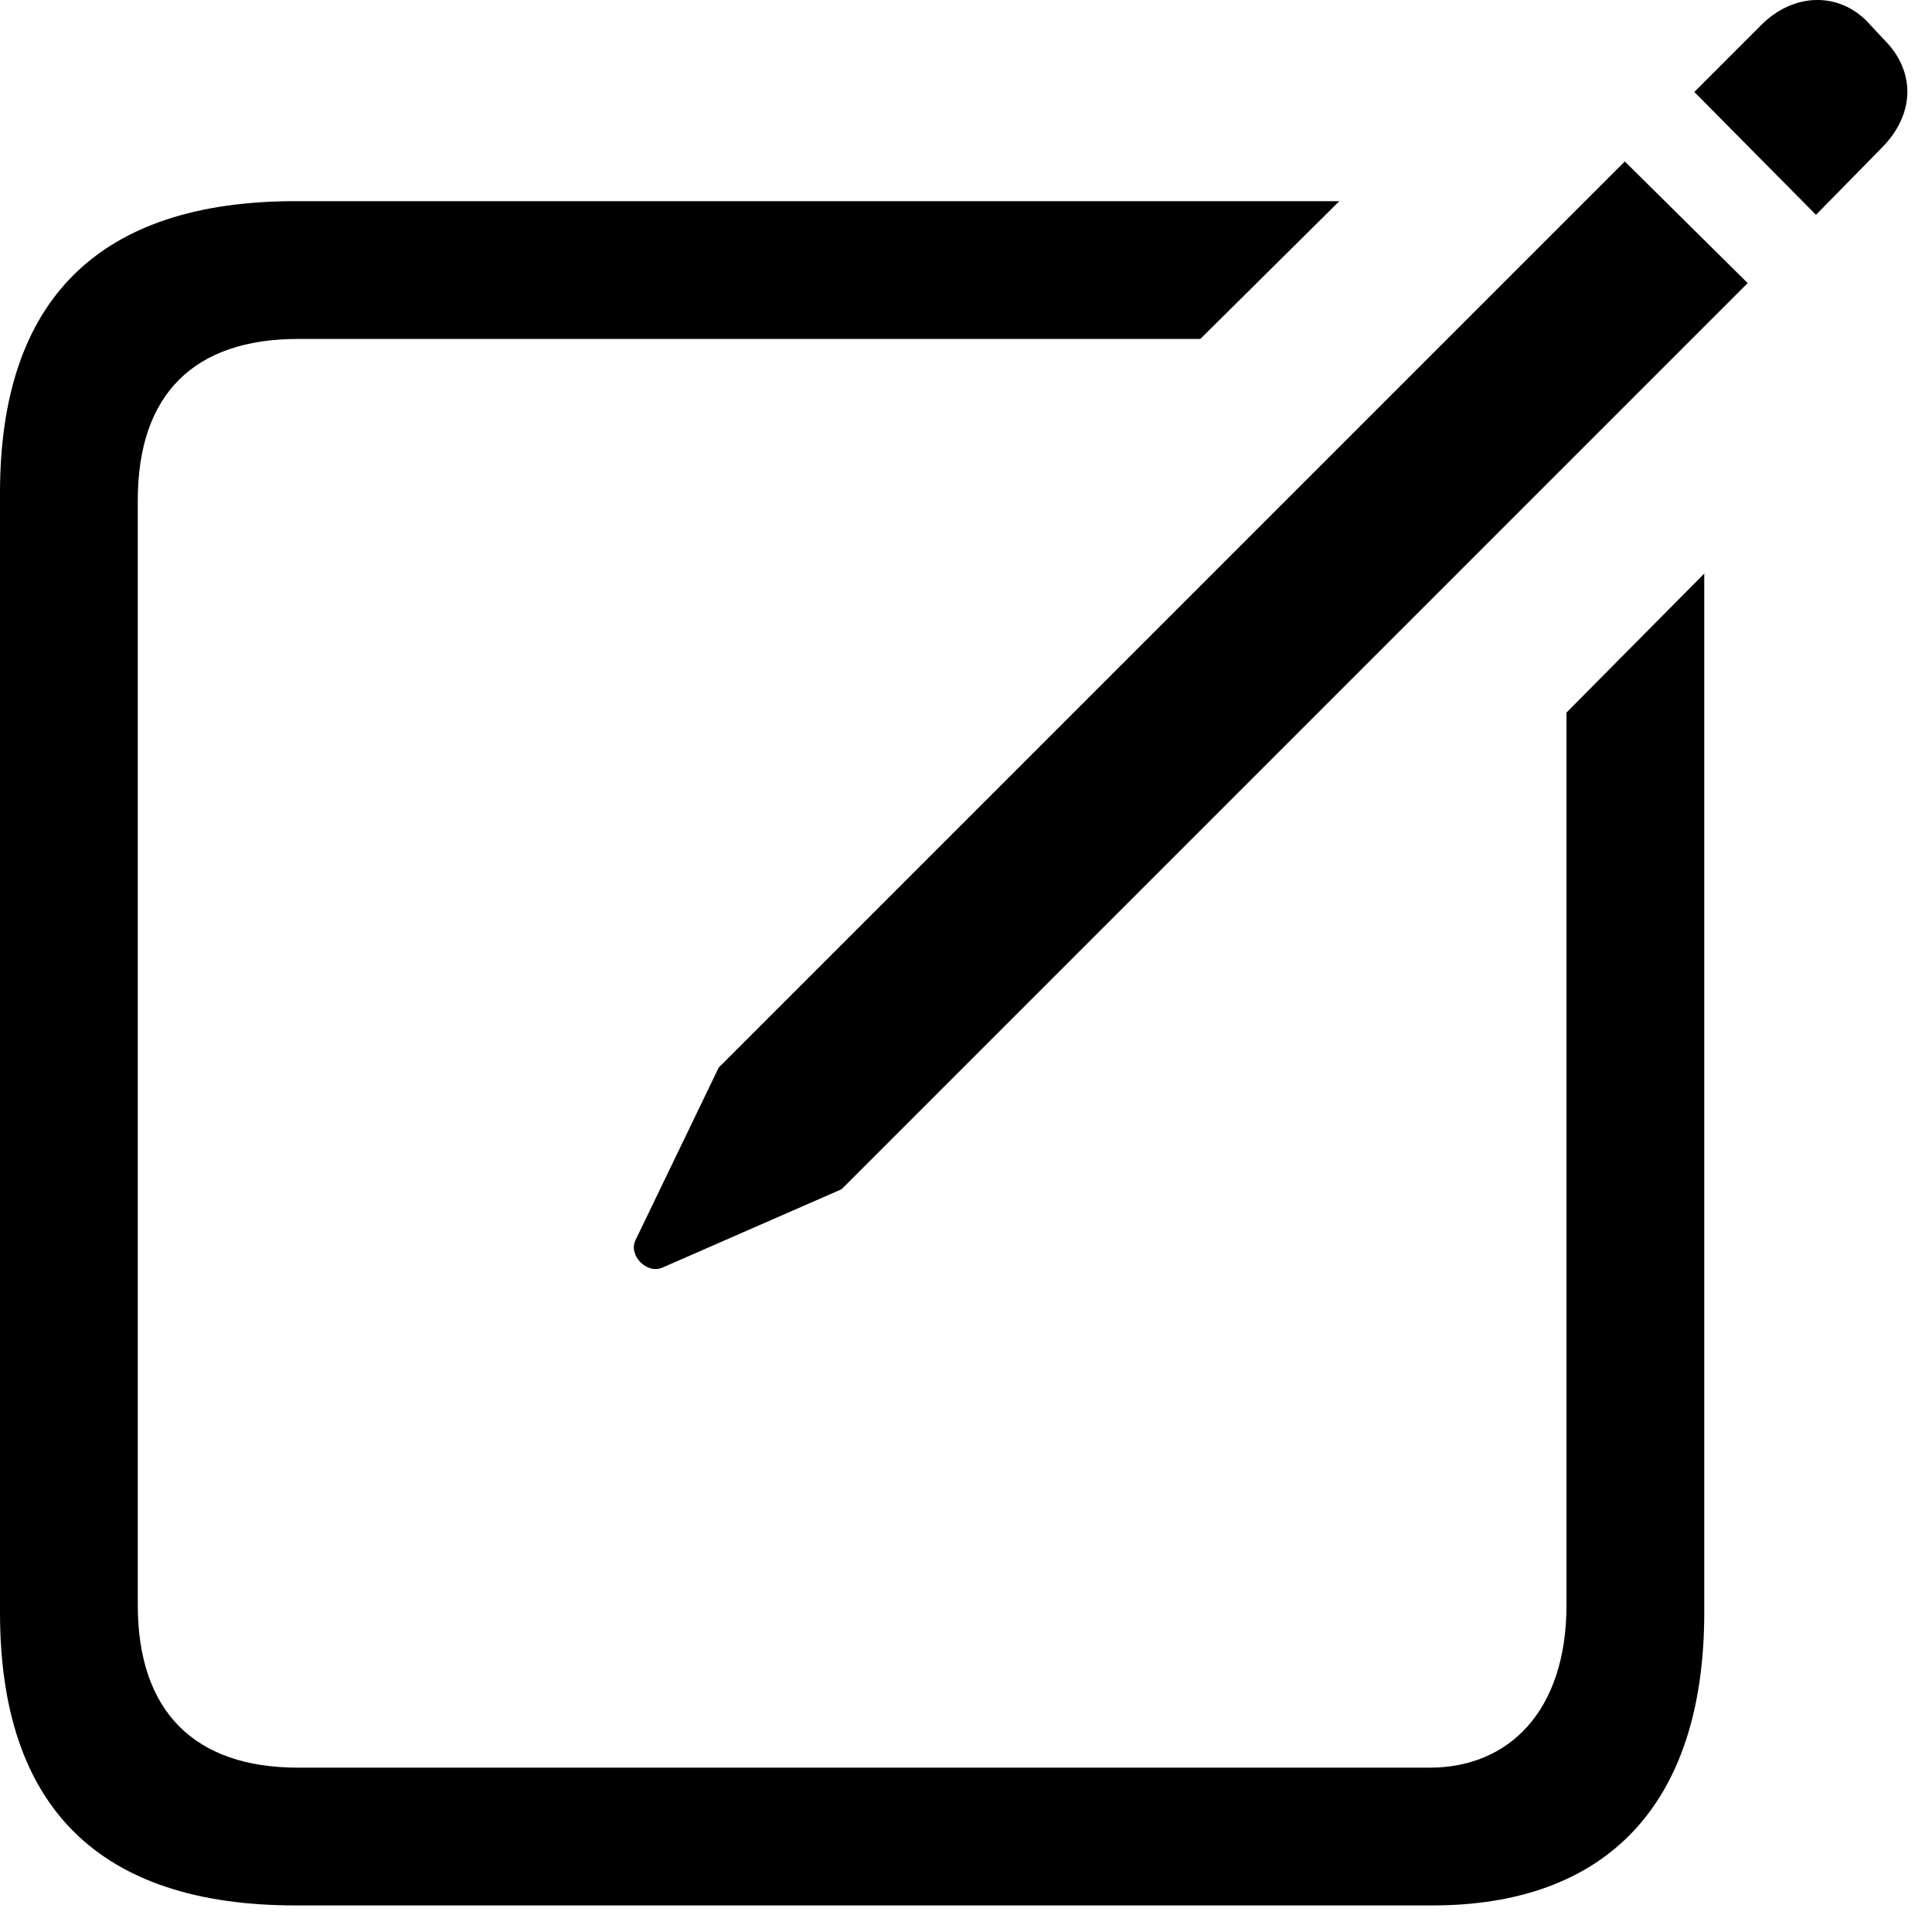
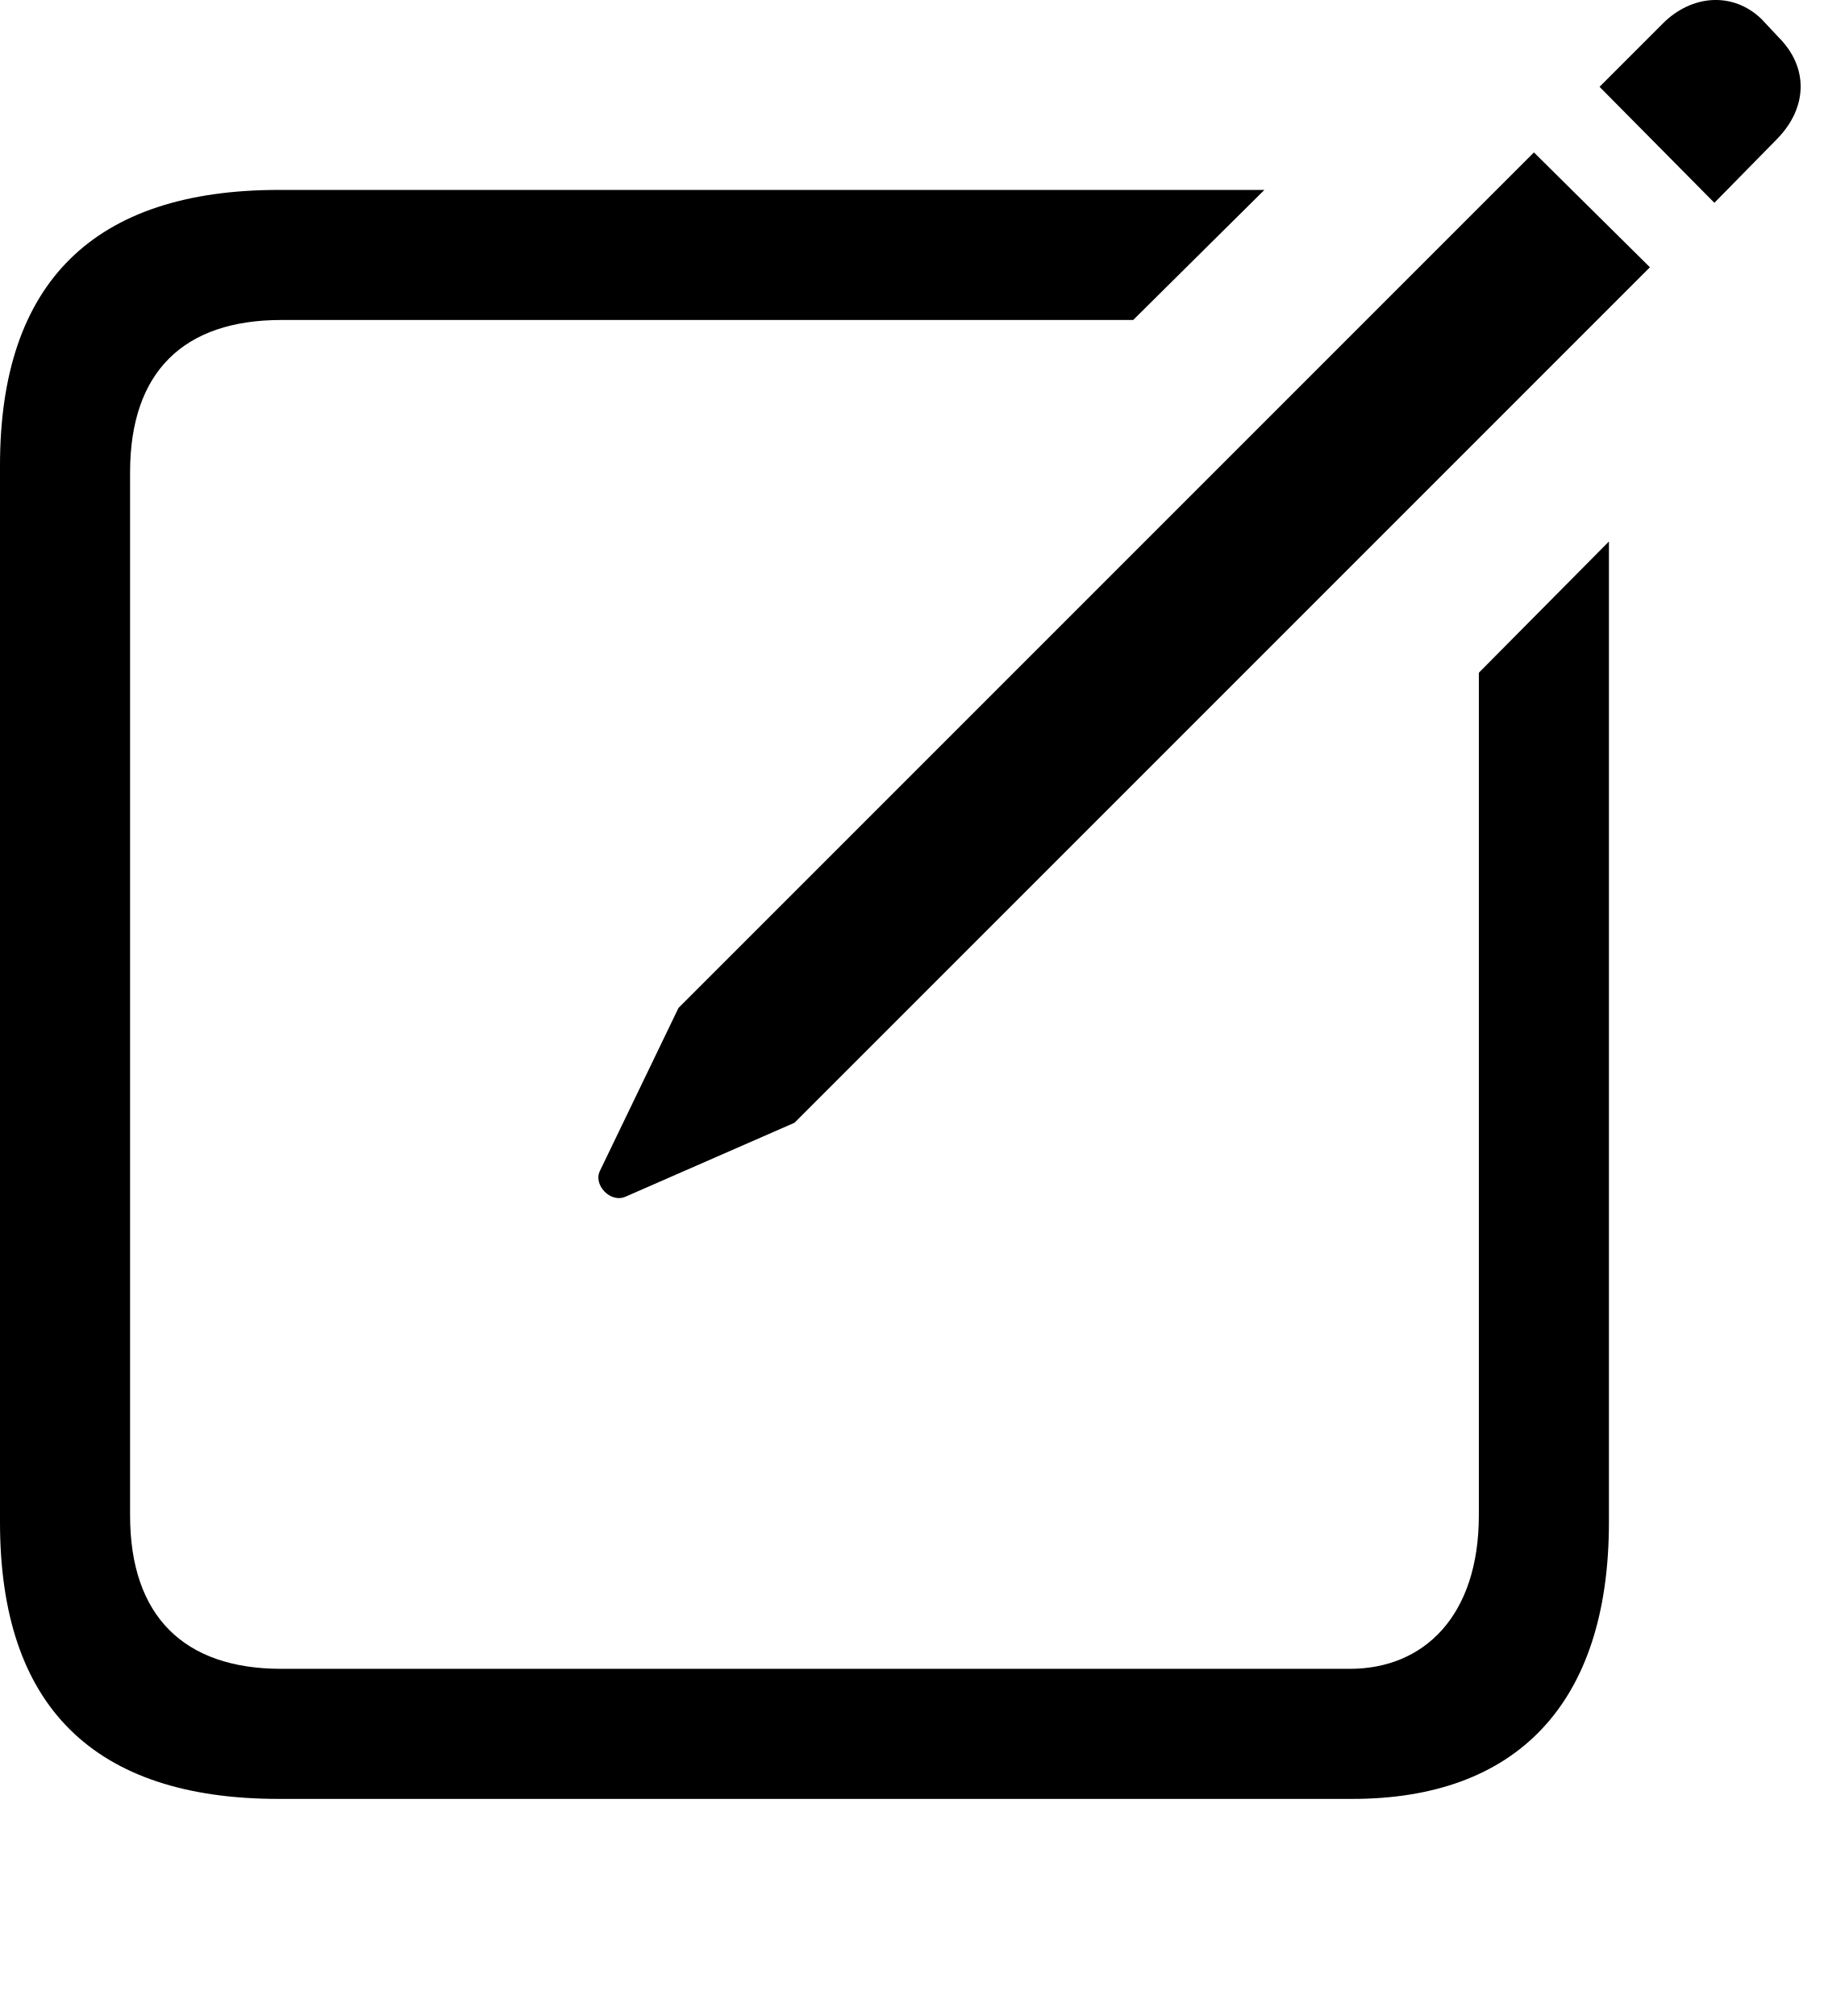
- <svg xmlns="http://www.w3.org/2000/svg" width="100%" height="100%" viewBox="0 0 57 57" version="1.1" xml:space="preserve" style="fill-rule:evenodd;clip-rule:evenodd;stroke-linejoin:round;stroke-miterlimit:2;">
+ <svg xmlns="http://www.w3.org/2000/svg" width="100%" height="100%" viewBox="0 0 57 63" version="1.1" xml:space="preserve" style="fill-rule:evenodd;clip-rule:evenodd;stroke-linejoin:round;stroke-miterlimit:2;">
  <g id="Light-S">
    <path d="M53.577,6.338l1.977,-2.014c0.952,-0.989 0.952,-2.234 0.037,-3.15l-0.549,-0.586c-0.879,-0.842 -2.161,-0.769 -3.077,0.147l-1.977,1.978l3.589,3.625Zm-34.021,31.055l5.273,-2.307l26.733,-26.734l-3.625,-3.589l-26.733,26.734l-2.454,5.09c-0.22,0.439 0.33,1.025 0.806,0.806Zm-10.84,18.823l33.545,-0c5.09,-0 8.02,-2.93 8.02,-8.643l-0,-30.651l-4.065,4.101l-0,26.331c-0,3.149 -1.721,4.797 -4.029,4.797l-33.398,0c-3.04,0 -4.724,-1.648 -4.724,-4.797l-0,-32.593c-0,-3.15 1.684,-4.761 4.724,-4.761l26.624,0l4.101,-4.065l-30.798,0c-5.786,0 -8.716,2.893 -8.716,8.606l-0,33.032c-0,5.75 2.93,8.643 8.716,8.643Z" style="fill-rule:nonzero;" />
  </g>
</svg>
